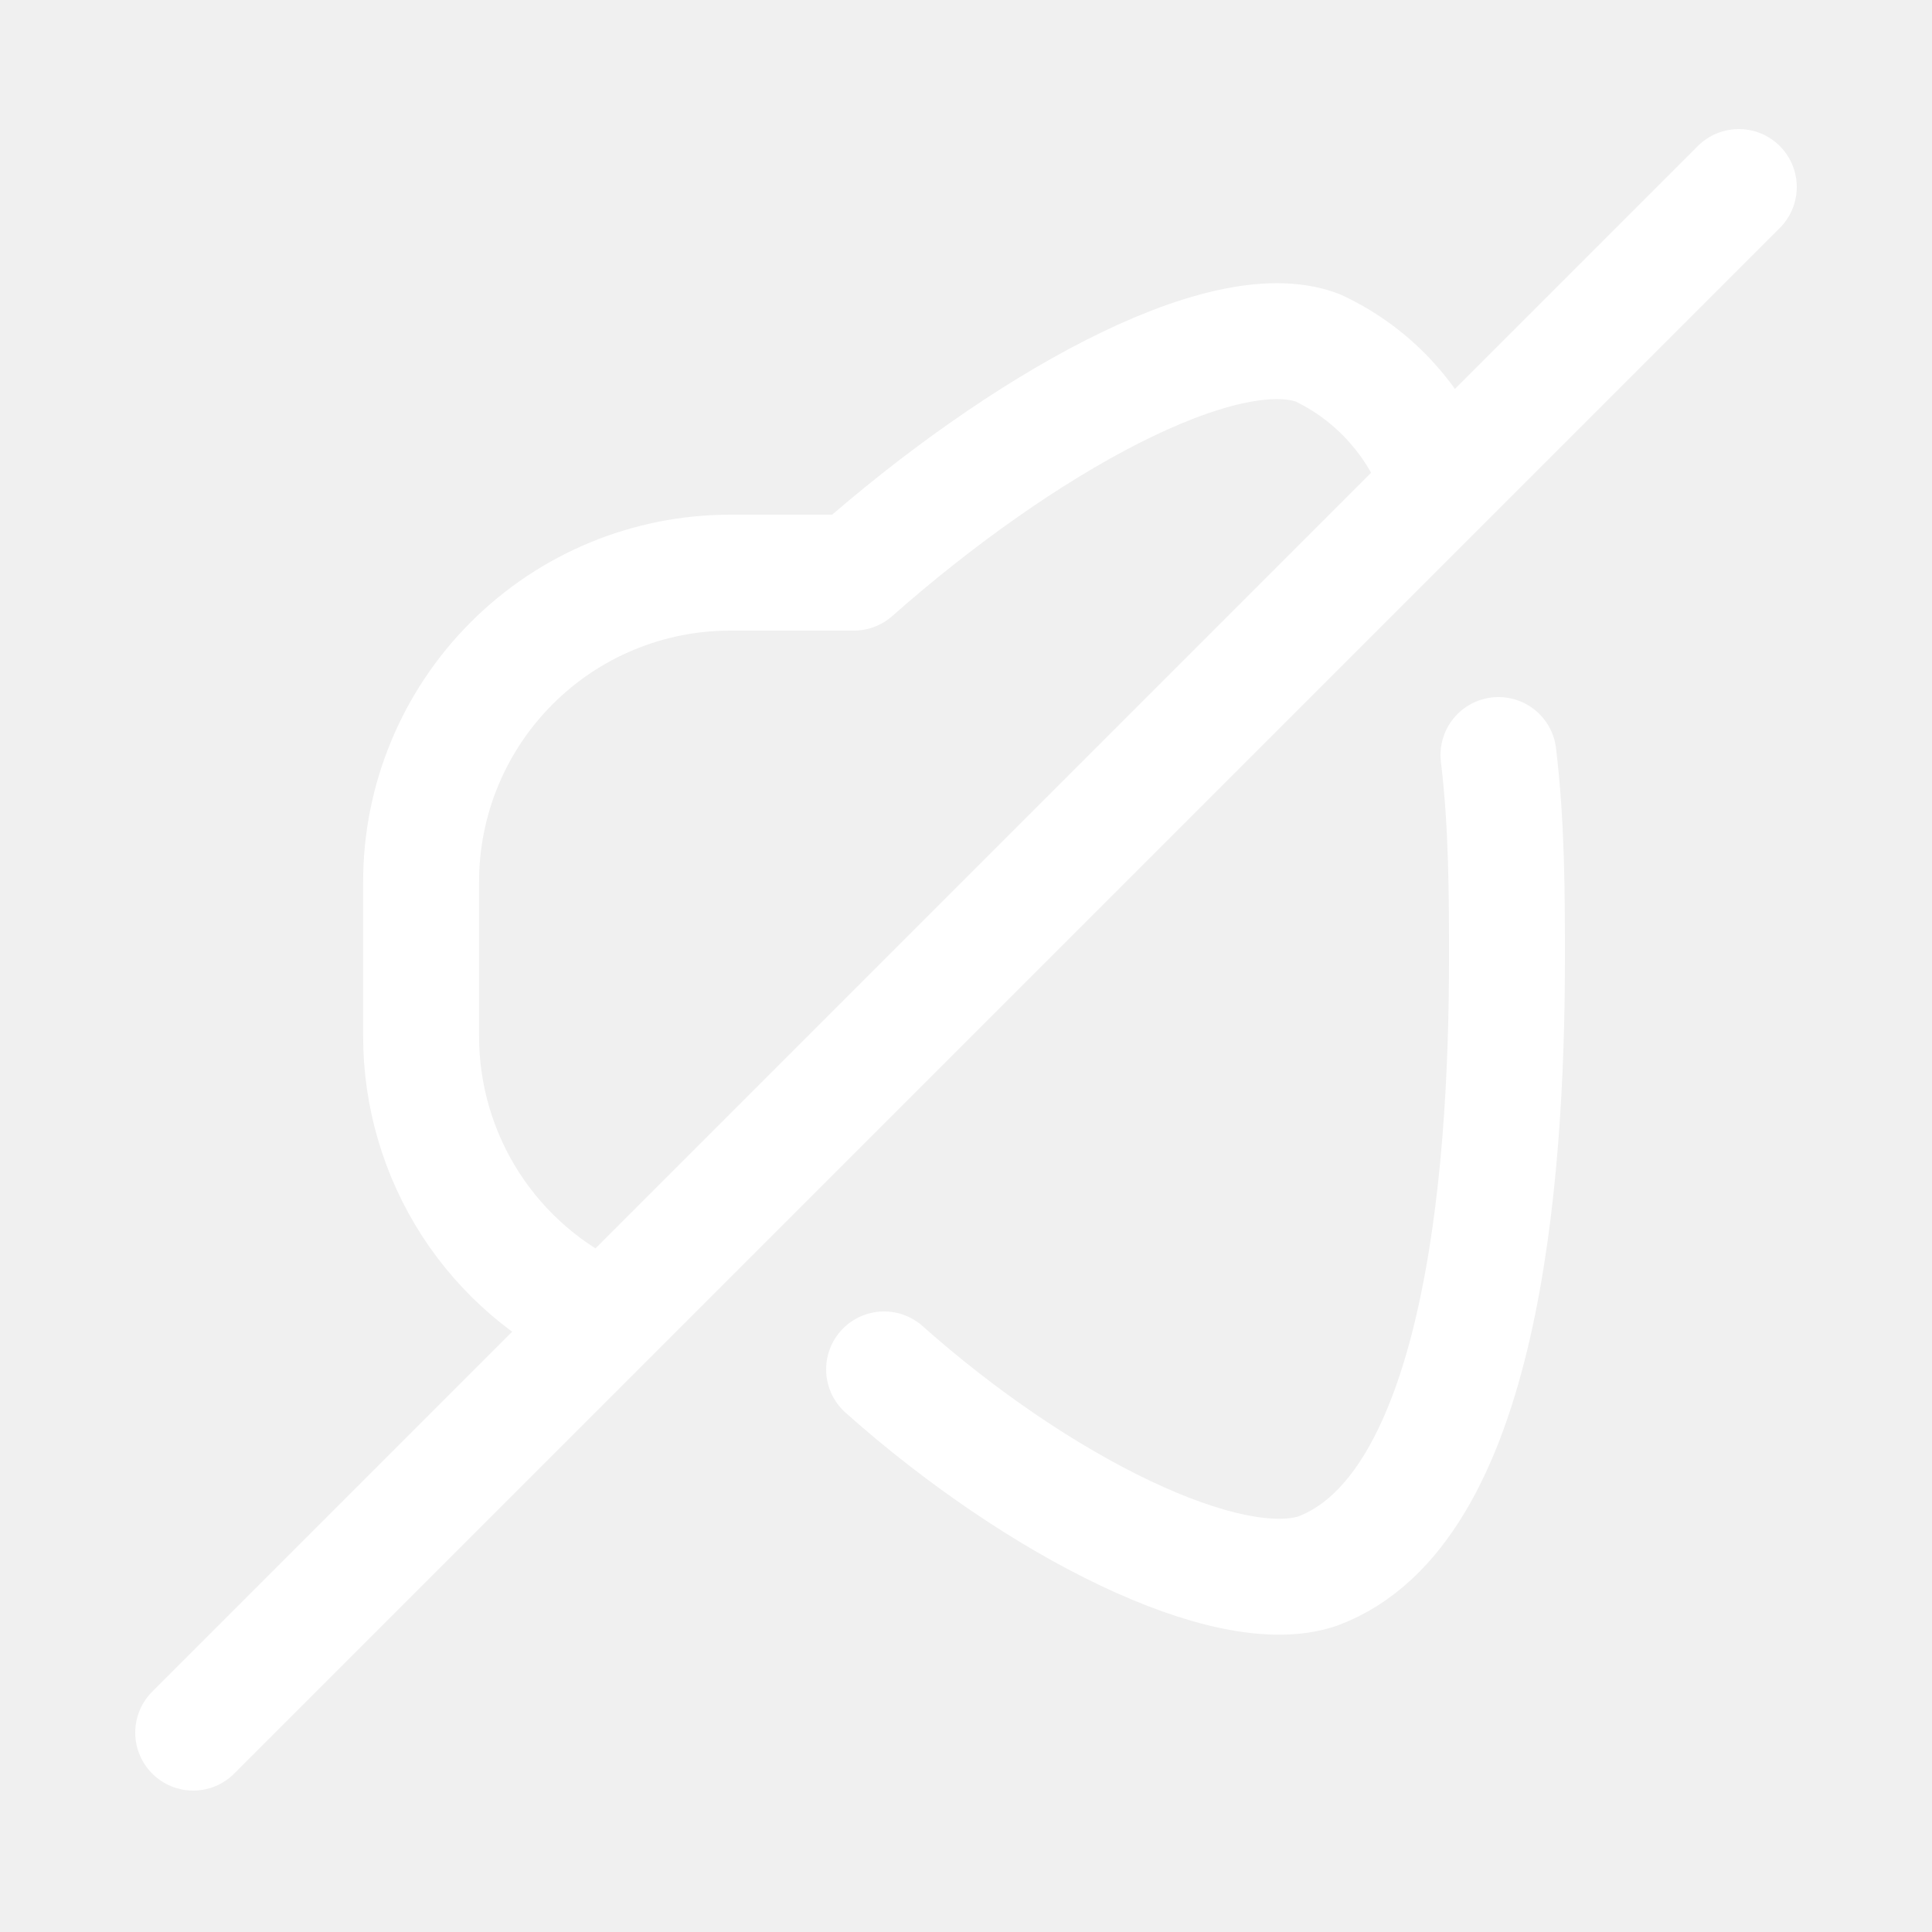
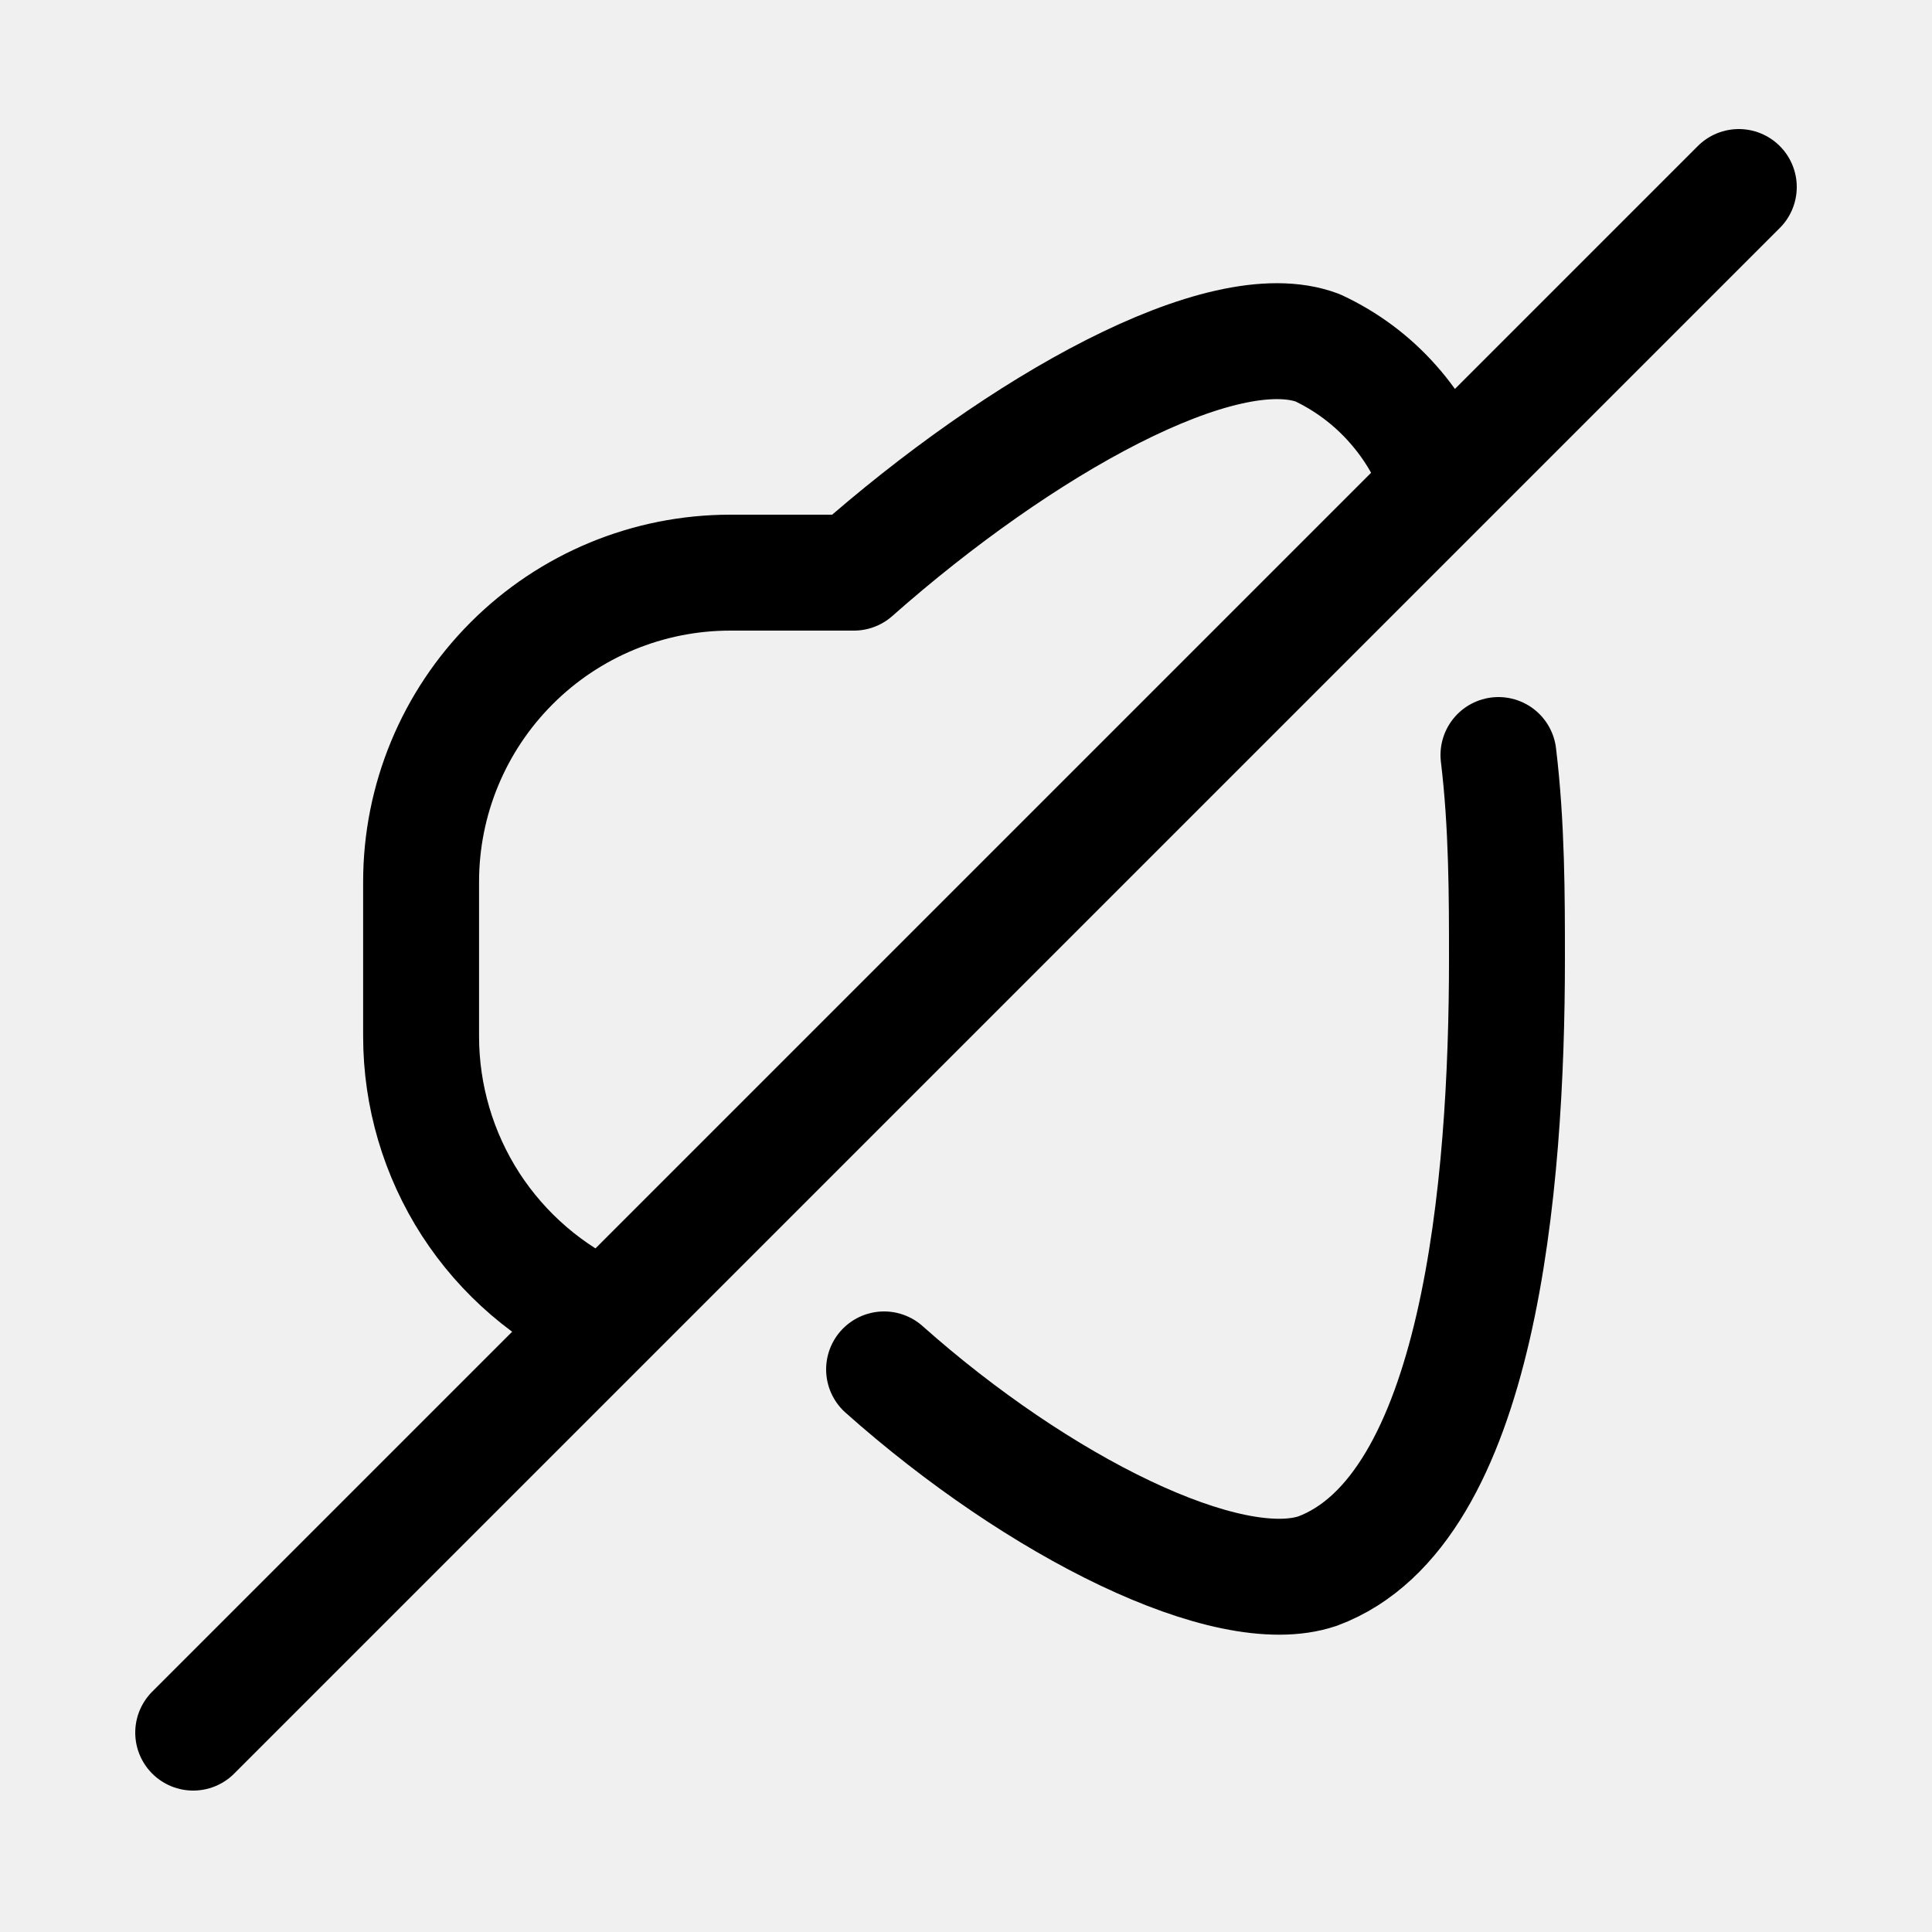
<svg xmlns="http://www.w3.org/2000/svg" width="800px" height="800px" viewBox="-0.5 0 25 25" fill="none">
-   <g id="SVGRepo_bgCarrier" stroke-width="0" />
-   <g id="SVGRepo_tracerCarrier" stroke-linecap="round" stroke-linejoin="round" />
-   <g id="SVGRepo_iconCarrier">
-     <path d="M10.94 17.72C12.94 19.5 15.389 20.72 16.549 20.33C18.649 19.55 19 15.33 19 12.41C19 11.6 19 10.68 18.89 9.77" stroke="#ffffff" stroke-width="1.5" stroke-linecap="round" stroke-linejoin="round" />
-     <path d="M18.129 6.28C18.001 5.891 17.795 5.533 17.523 5.227C17.252 4.92 16.92 4.673 16.549 4.5C15.319 4.04 12.709 5.5 10.549 7.41H8.949C7.888 7.41 6.871 7.831 6.121 8.582C5.371 9.332 4.949 10.349 4.949 11.41V13.41C4.949 14.181 5.172 14.936 5.59 15.584C6.009 16.231 6.606 16.744 7.309 17.06" stroke="#ffffff" stroke-width="1.5" stroke-linecap="round" stroke-linejoin="round" />
-     <path d="M22 2.42L2 22.42" stroke="#ffffff" stroke-width="1.5" stroke-linecap="round" stroke-linejoin="round" />
-   </g>
+   <path d="M10.94 17.72C12.94 19.5 15.389 20.72 16.549 20.33C18.649 19.55 19 15.33 19 12.41C19 11.6 19 10.68 18.89 9.77" stroke="#000000" stroke-width="1.5" stroke-linecap="round" stroke-linejoin="round" />
+   <path d="M18.129 6.28C18.001 5.891 17.795 5.533 17.523 5.227C17.252 4.92 16.92 4.673 16.549 4.5C15.319 4.04 12.709 5.5 10.549 7.41H8.949C7.888 7.41 6.871 7.831 6.121 8.582C5.371 9.332 4.949 10.349 4.949 11.41V13.41C4.949 14.181 5.172 14.936 5.59 15.584C6.009 16.231 6.606 16.744 7.309 17.06" stroke="#000000" stroke-width="1.5" stroke-linecap="round" stroke-linejoin="round" />
+   <path d="M22 2.42L2 22.42" stroke="#000000" stroke-width="1.5" stroke-linecap="round" stroke-linejoin="round" />
</svg>
